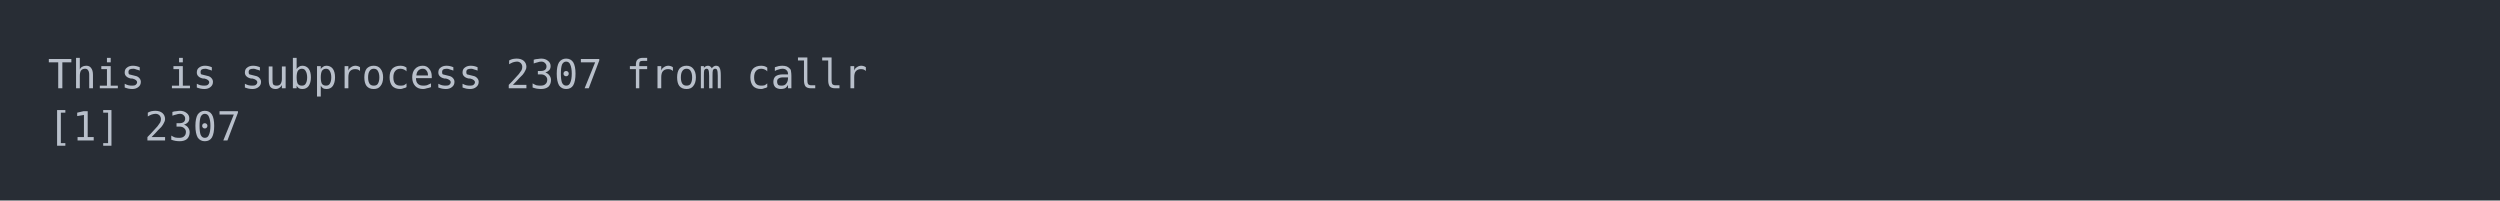
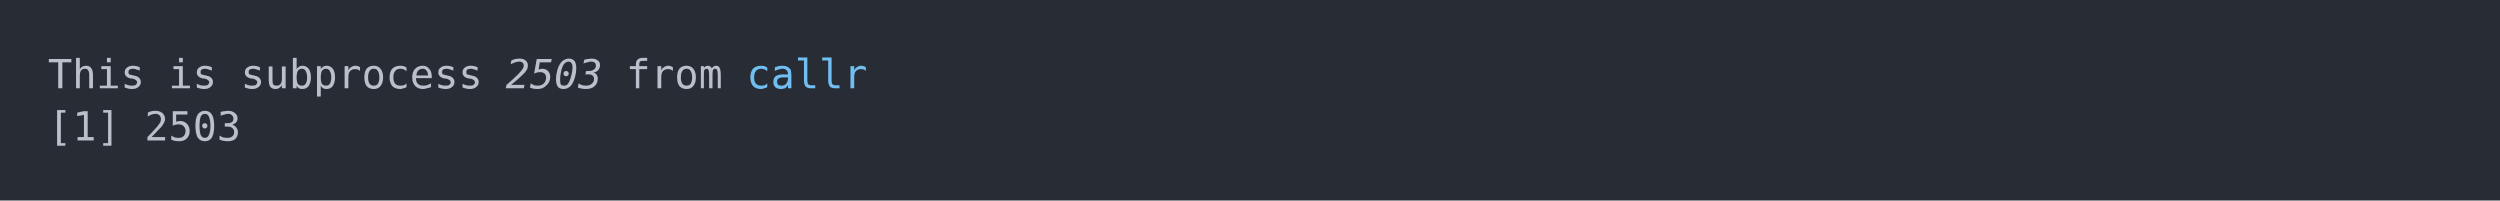
<svg xmlns="http://www.w3.org/2000/svg" xmlns:xlink="http://www.w3.org/1999/xlink" width="1040" height="83.42">
  <rect width="1040" height="83.42" rx="0" ry="0" class="a" />
  <svg height="43.42" viewBox="0 0 100 4.342" width="1000" x="20" y="20">
-     <style>.a{fill:rgb(40,45,53)}.b{font-family:'Fira Code',Monaco,Consolas,Menlo,'Bitstream Vera Sans Mono','Powerline Symbols',monospace}.c{fill:transparent}.d{fill:rgb(185,192,203);white-space:pre}</style>
+     <style>.a{fill:rgb(40,45,53)}.b{font-family:'Fira Code',Monaco,Consolas,Menlo,'Bitstream Vera Sans Mono','Powerline Symbols',monospace}.c{fill:transparent}.d{fill:rgb(185,192,203);white-space:pre}.e{fill:rgb(185,192,203);font-style:italic;white-space:pre}.f{fill:rgb(113,190,242);white-space:pre}</style>
    <g font-family="'Fira Code',Monaco,Consolas,Menlo,'Bitstream Vera Sans Mono','Powerline Symbols',monospace" font-size="1.67" class="b">
      <defs>
        <symbol id="a">
          <rect height="3" width="100" x="0" y="0" class="c" />
        </symbol>
      </defs>
      <rect height="4.342" width="100" class="a" />
      <svg x="0" y="0" width="100">
        <svg x="0">
          <use xlink:href="#a" />
          <text x="0" y="1.67" class="d">This</text>
          <text x="5.01" y="1.67" class="d">is</text>
          <text x="8.016" y="1.67" class="d">subprocess</text>
-           <text x="19.038" y="1.67" class="d">2307</text>
+           <text x="19.038" y="1.67" class="e">2503</text>
          <text x="24.048" y="1.67" class="d">from</text>
-           <text x="29.058" y="1.67" class="d">callr</text>
+           <text x="29.058" y="1.67" class="f">callr</text>
          <text x="0" y="3.841" class="d">[1]</text>
-           <text x="4.008" y="3.841" class="d">2307</text>
+           <text x="4.008" y="3.841" class="d">2503</text>
        </svg>
      </svg>
    </g>
  </svg>
</svg>
